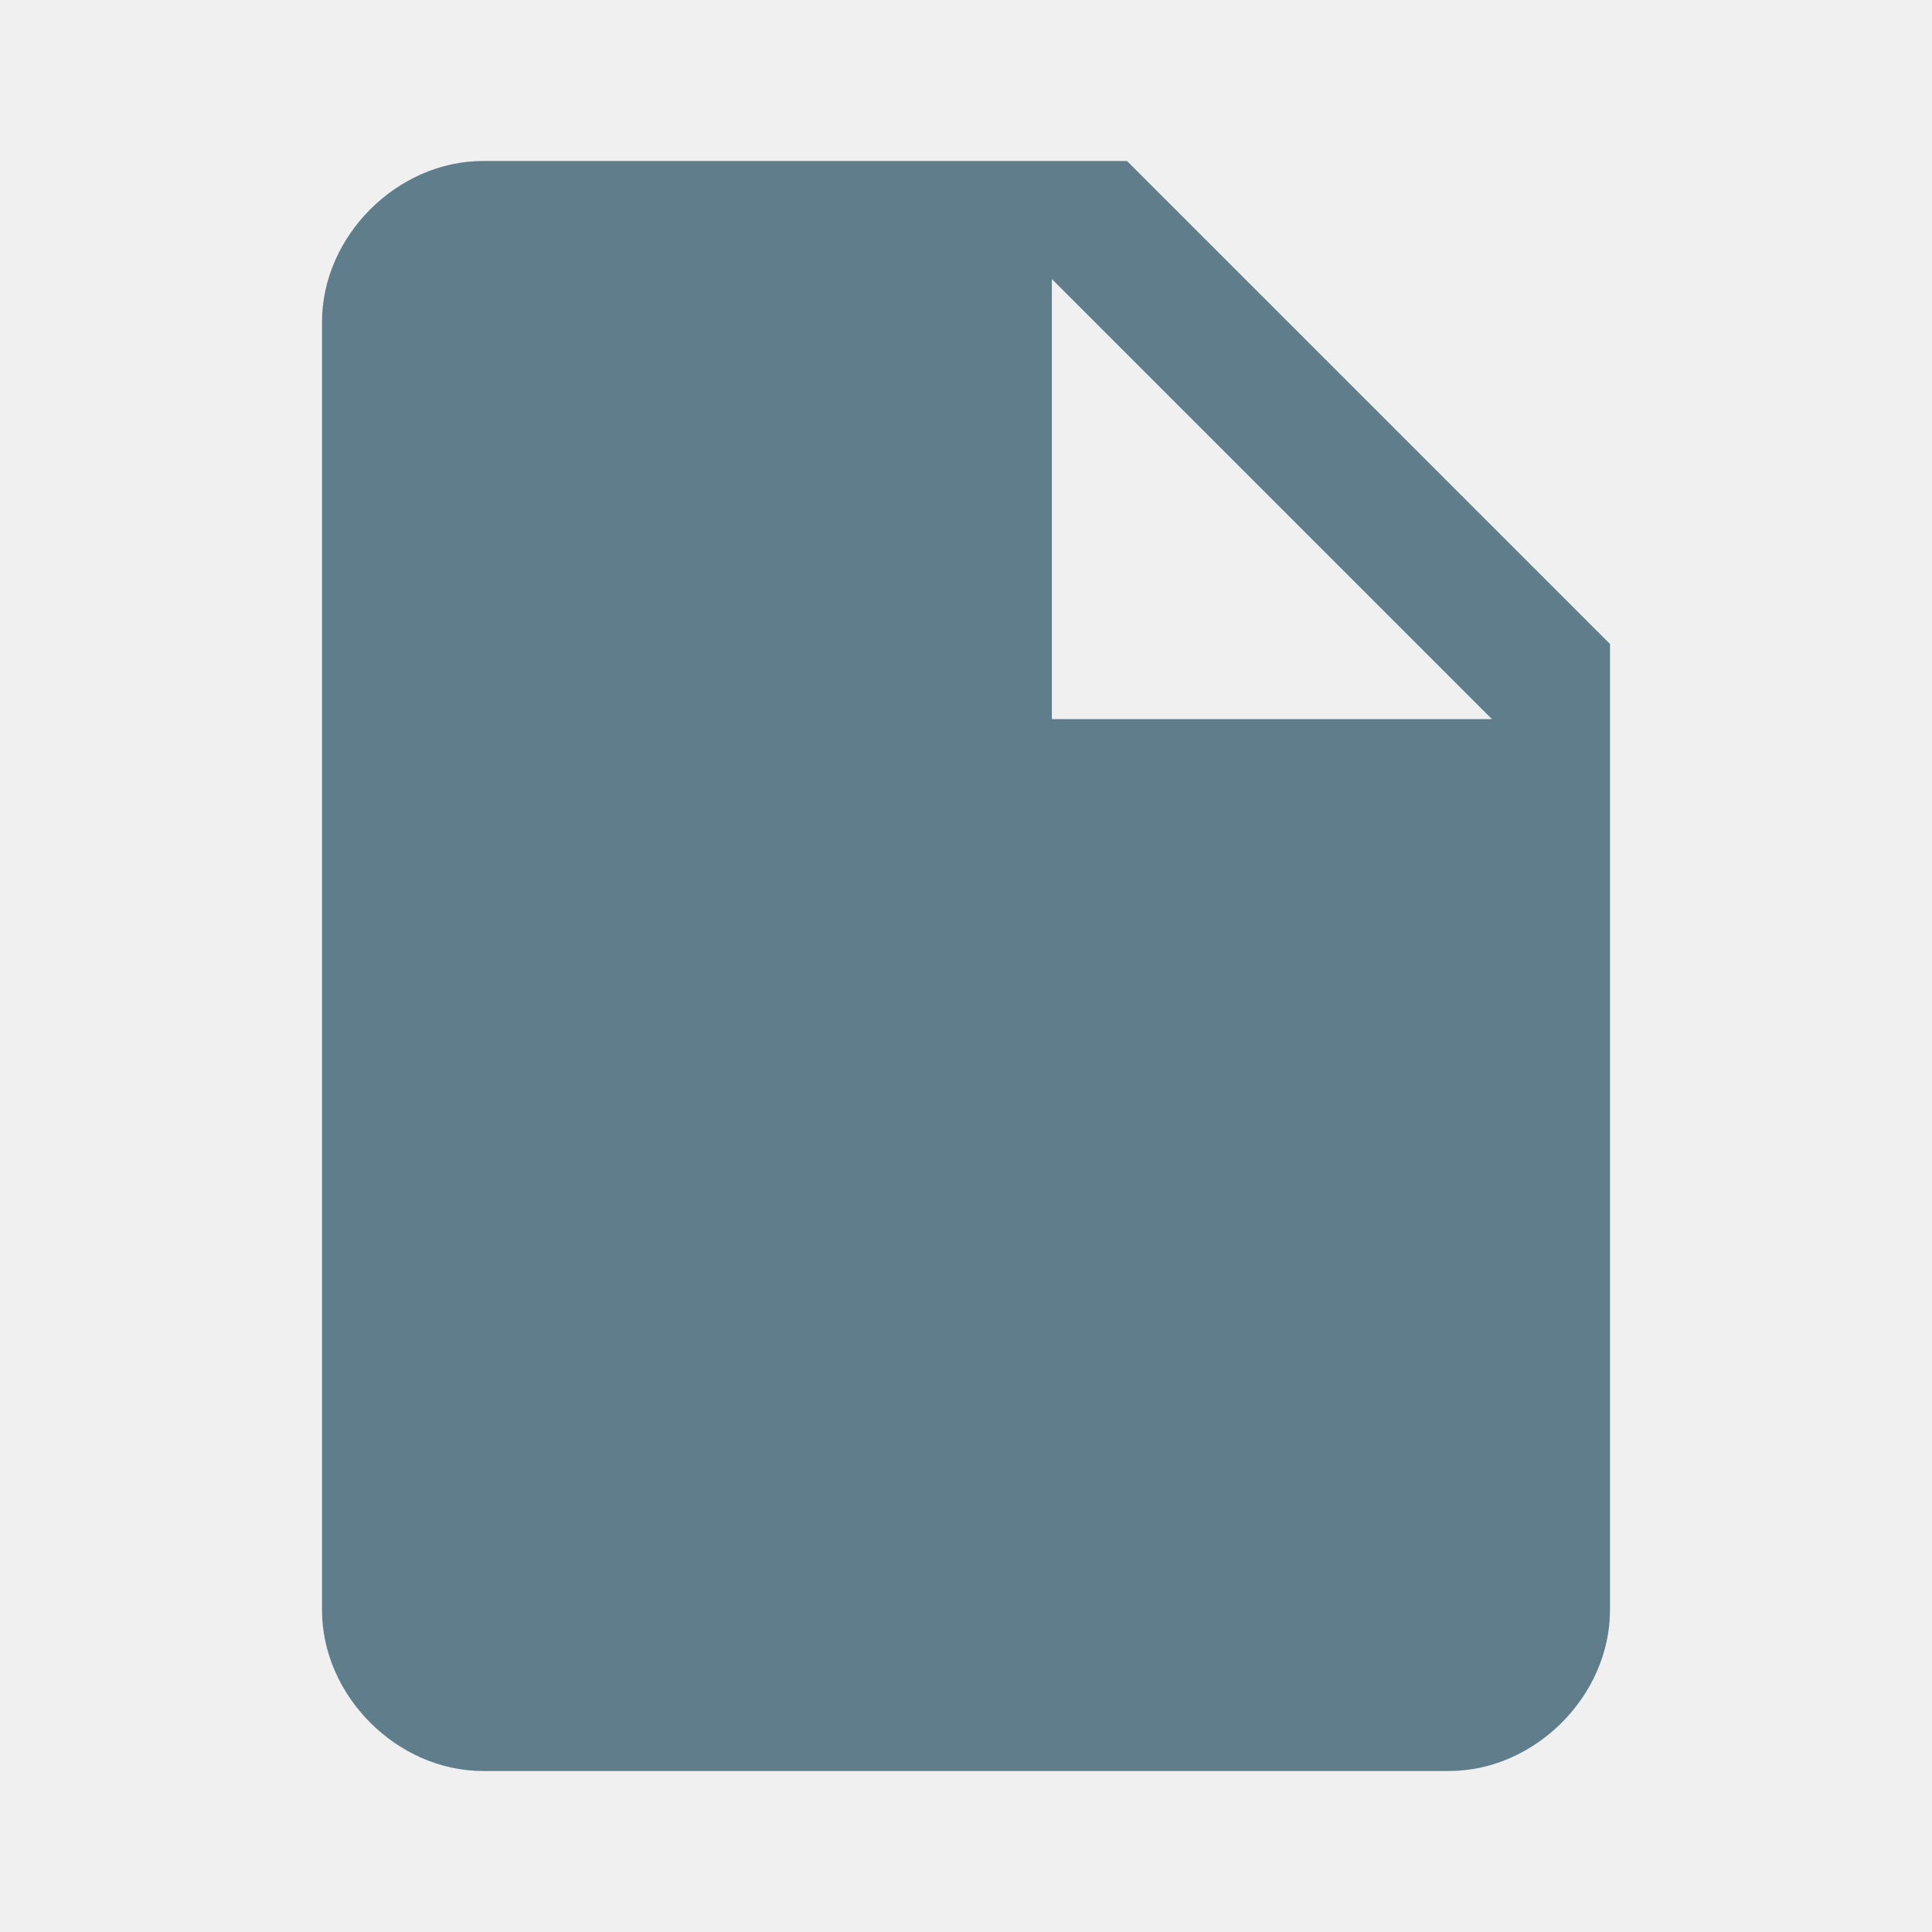
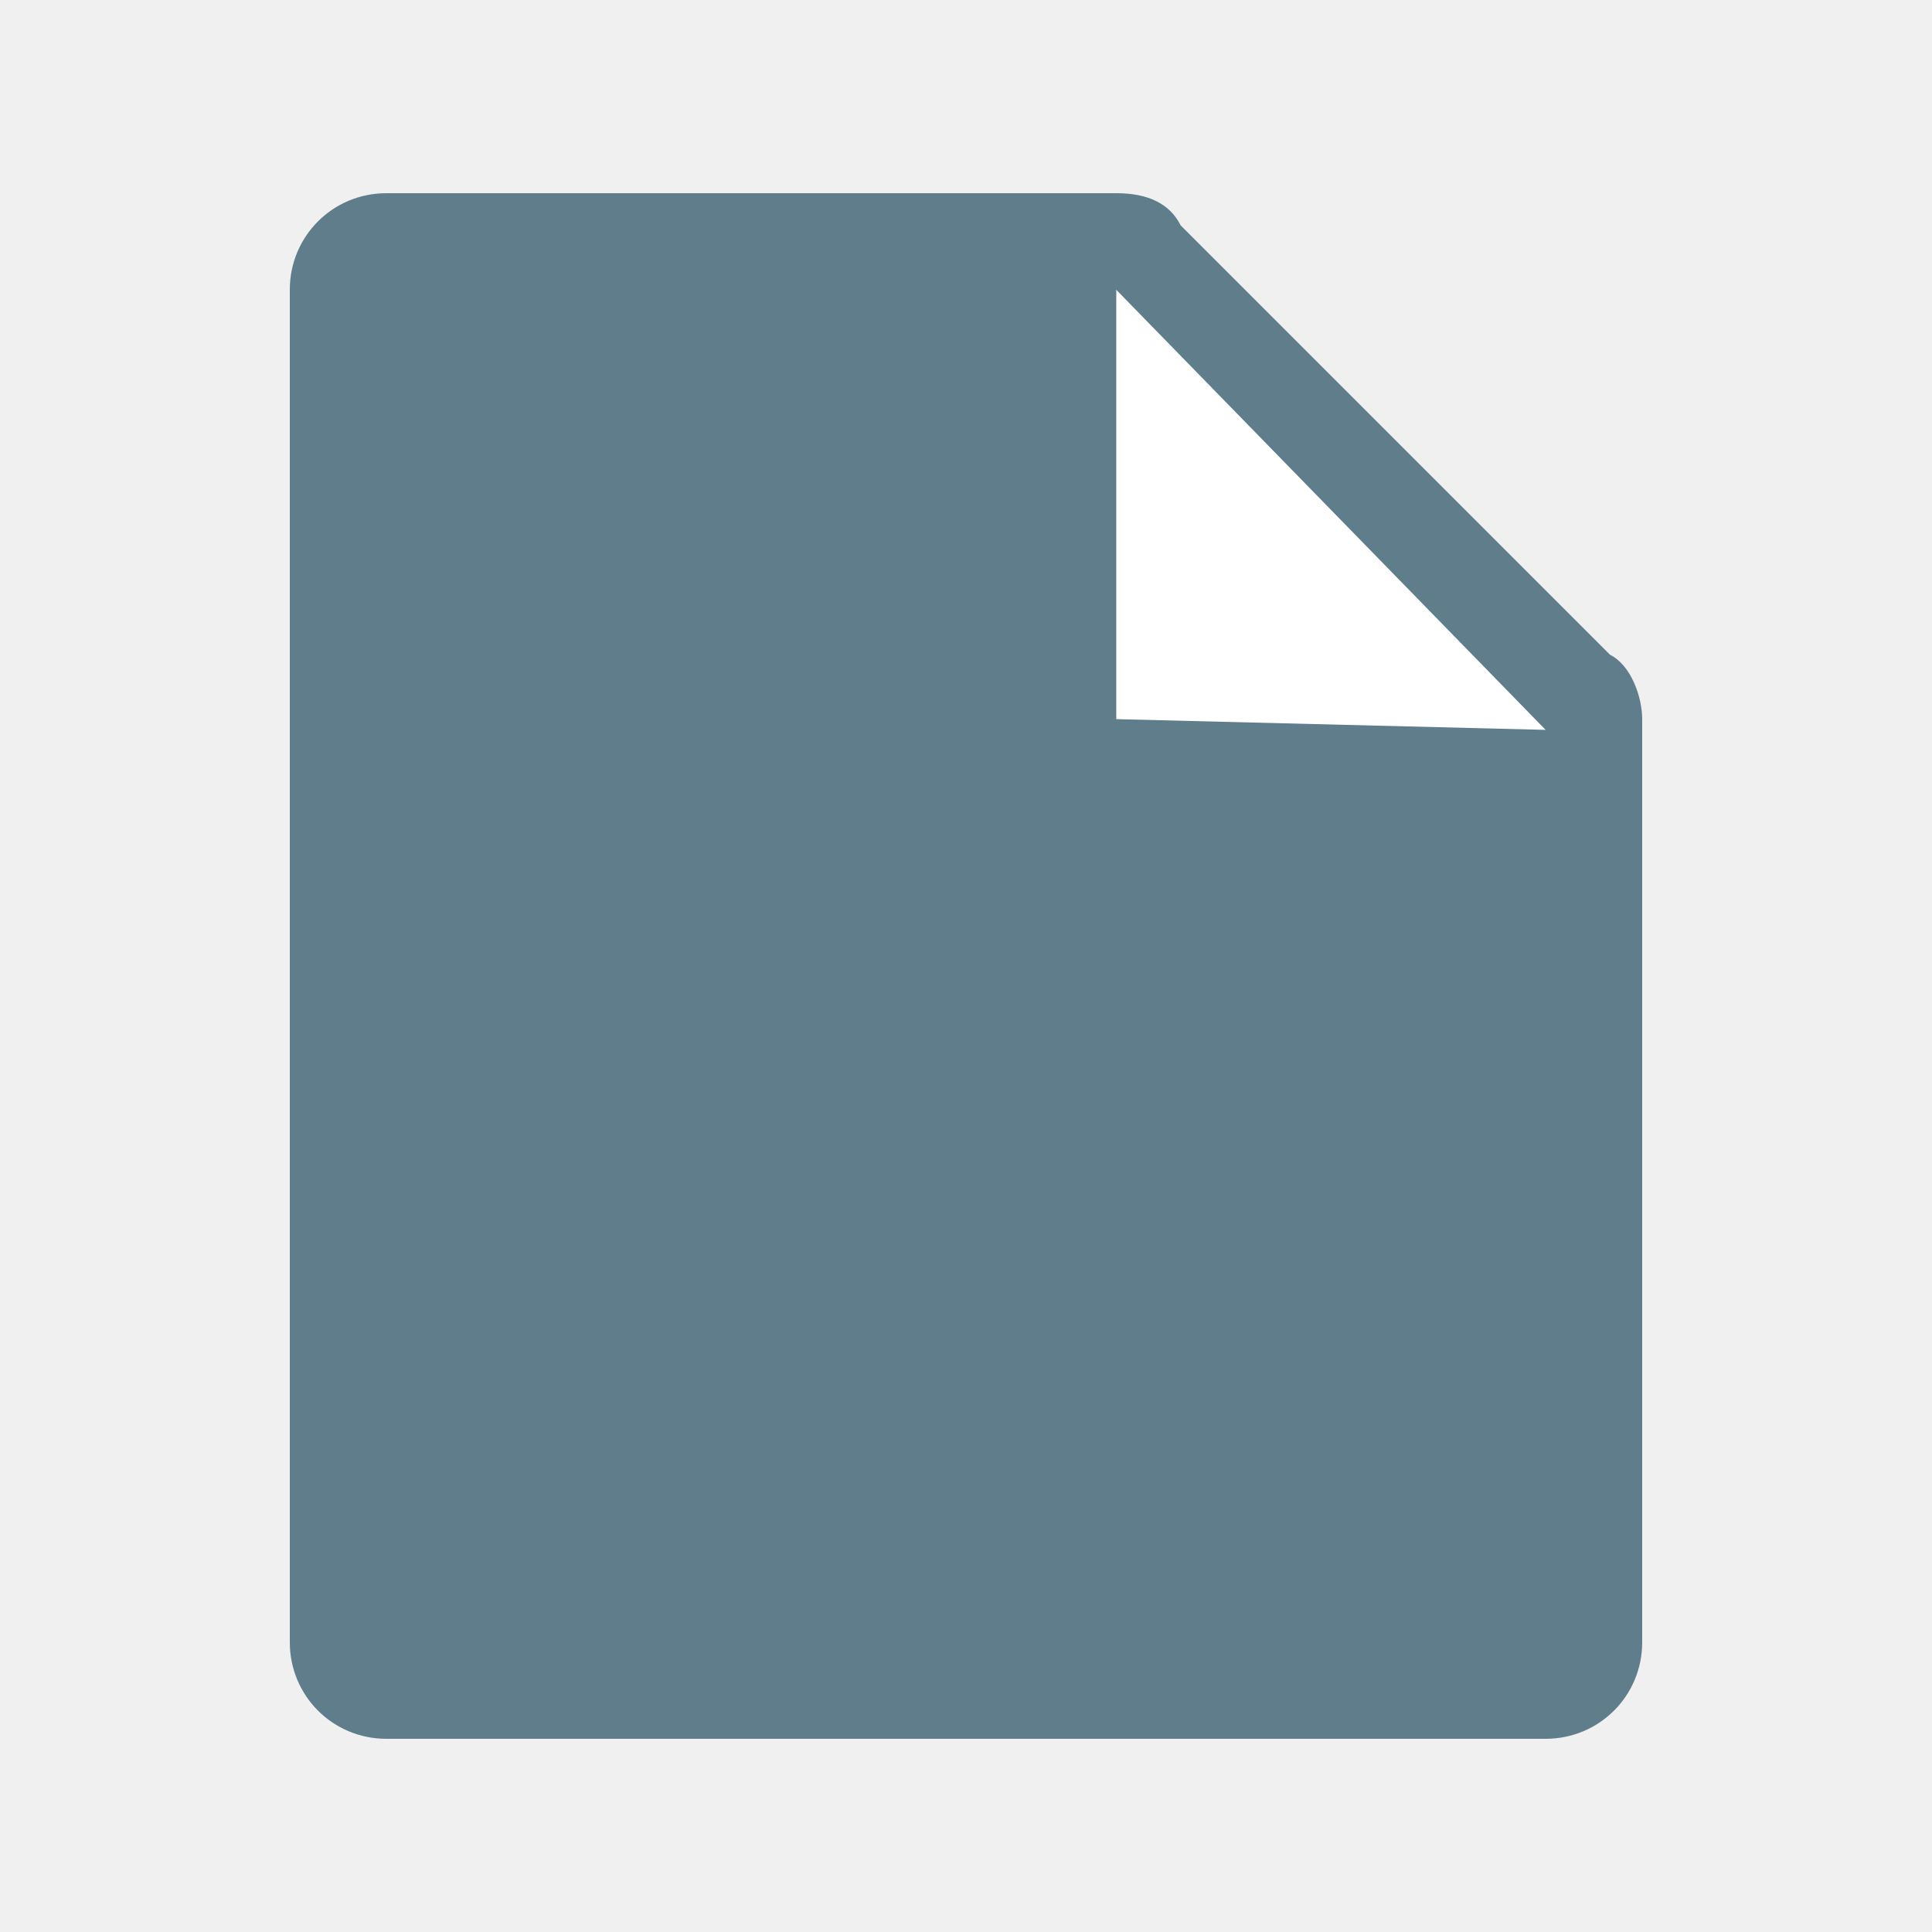
<svg xmlns="http://www.w3.org/2000/svg" version="1.1" id="Layer_1" x="0px" y="0px" viewBox="0 0 18 18" style="enable-background:new 0 0 18 18;" xml:space="preserve">
  <style type="text/css">
	.st0{fill:#607D8B;}
	.st1{fill:none;}
+ 	.st2{fill:#FFFFFF;}
</style>
-   <path class="st0" d="M4.5,1.5C3.7,1.5,3,2.2,3,3l0,12c0,0.8,0.7,1.5,1.5,1.5h9c0.8,0,1.5-0.7,1.5-1.5V6l-4.5-4.5H4.5z M9.8,6.8V2.6  l4.1,4.1H9.8z" />
+   <path class="st0" d="M10.4,1.8H3.6c-0.5,0-0.9,0.4-0.9,0.9v12.6c0,0.5,0.4,0.9,0.9,0.9h10.8c0.5,0,0.9-0.4,0.9-0.9V6.7  c0-0.2-0.1-0.5-0.3-0.6l-4-4C10.9,1.9,10.7,1.8,10.4,1.8z" />
  <path class="st1" d="M0,0h18v18H0V0z" />
+   <polygon class="st2" points="10.4,2.7 10.4,6.7 14.4,6.8 " />
</svg>
